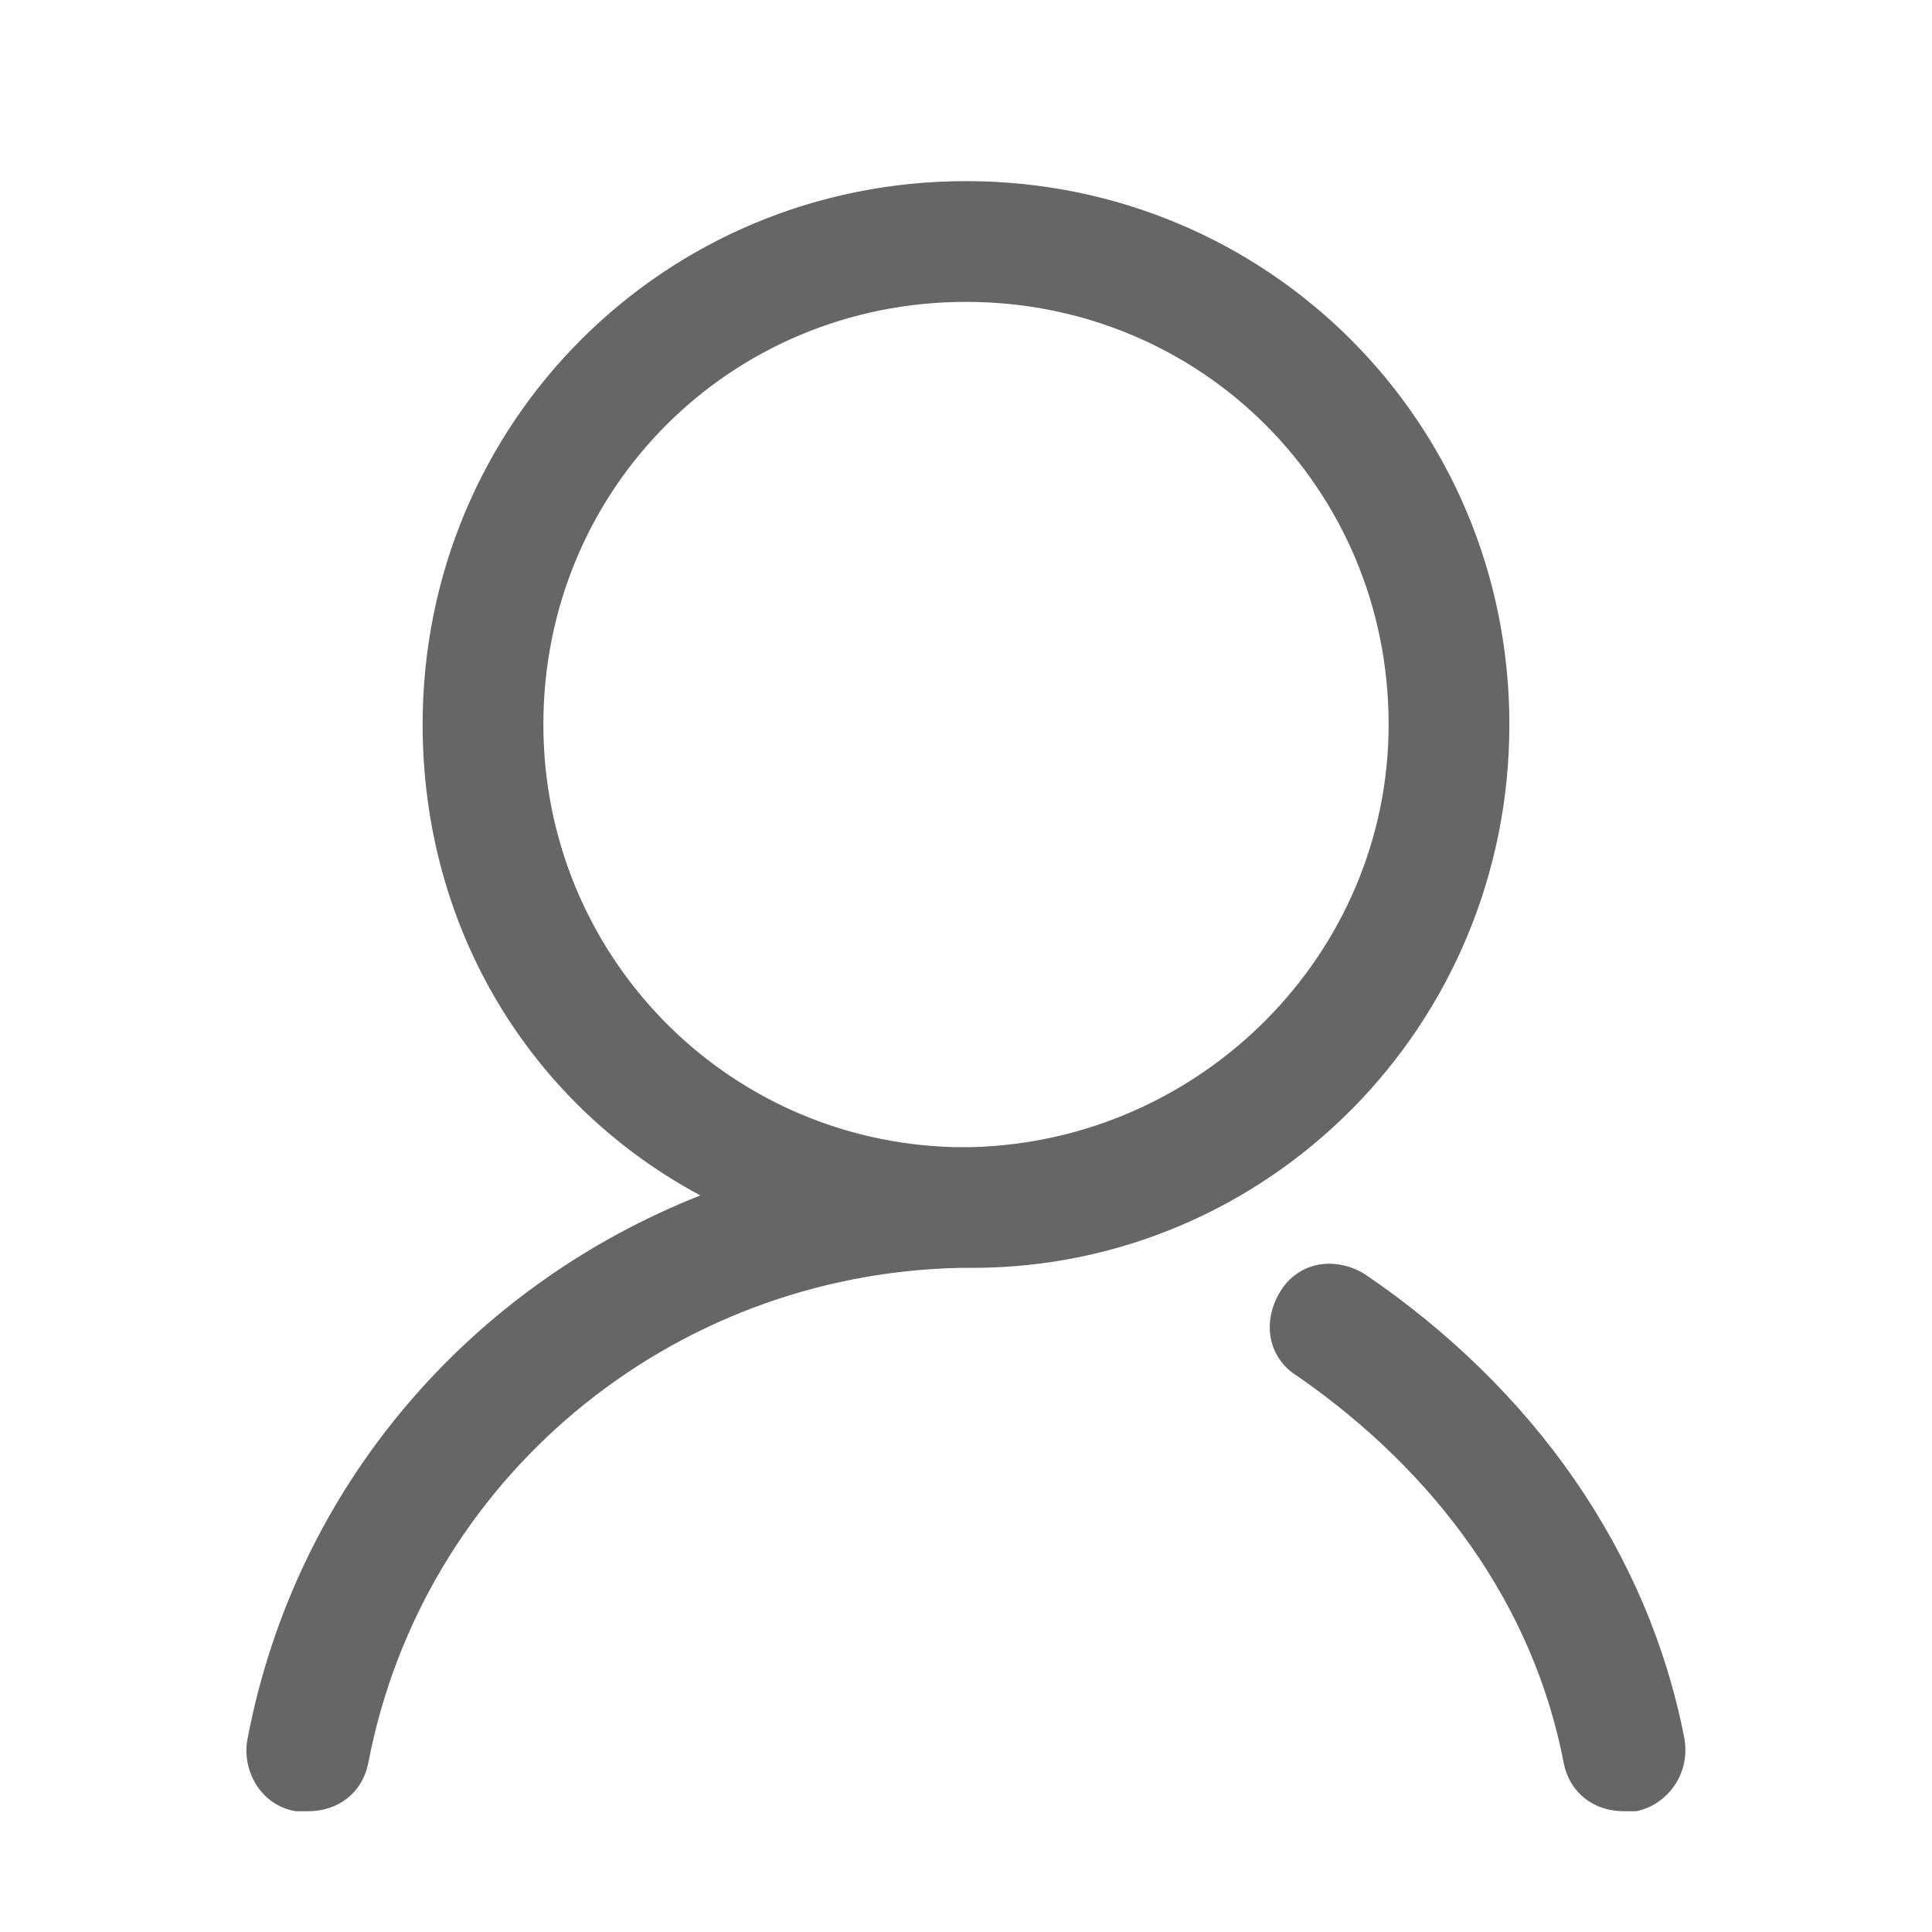
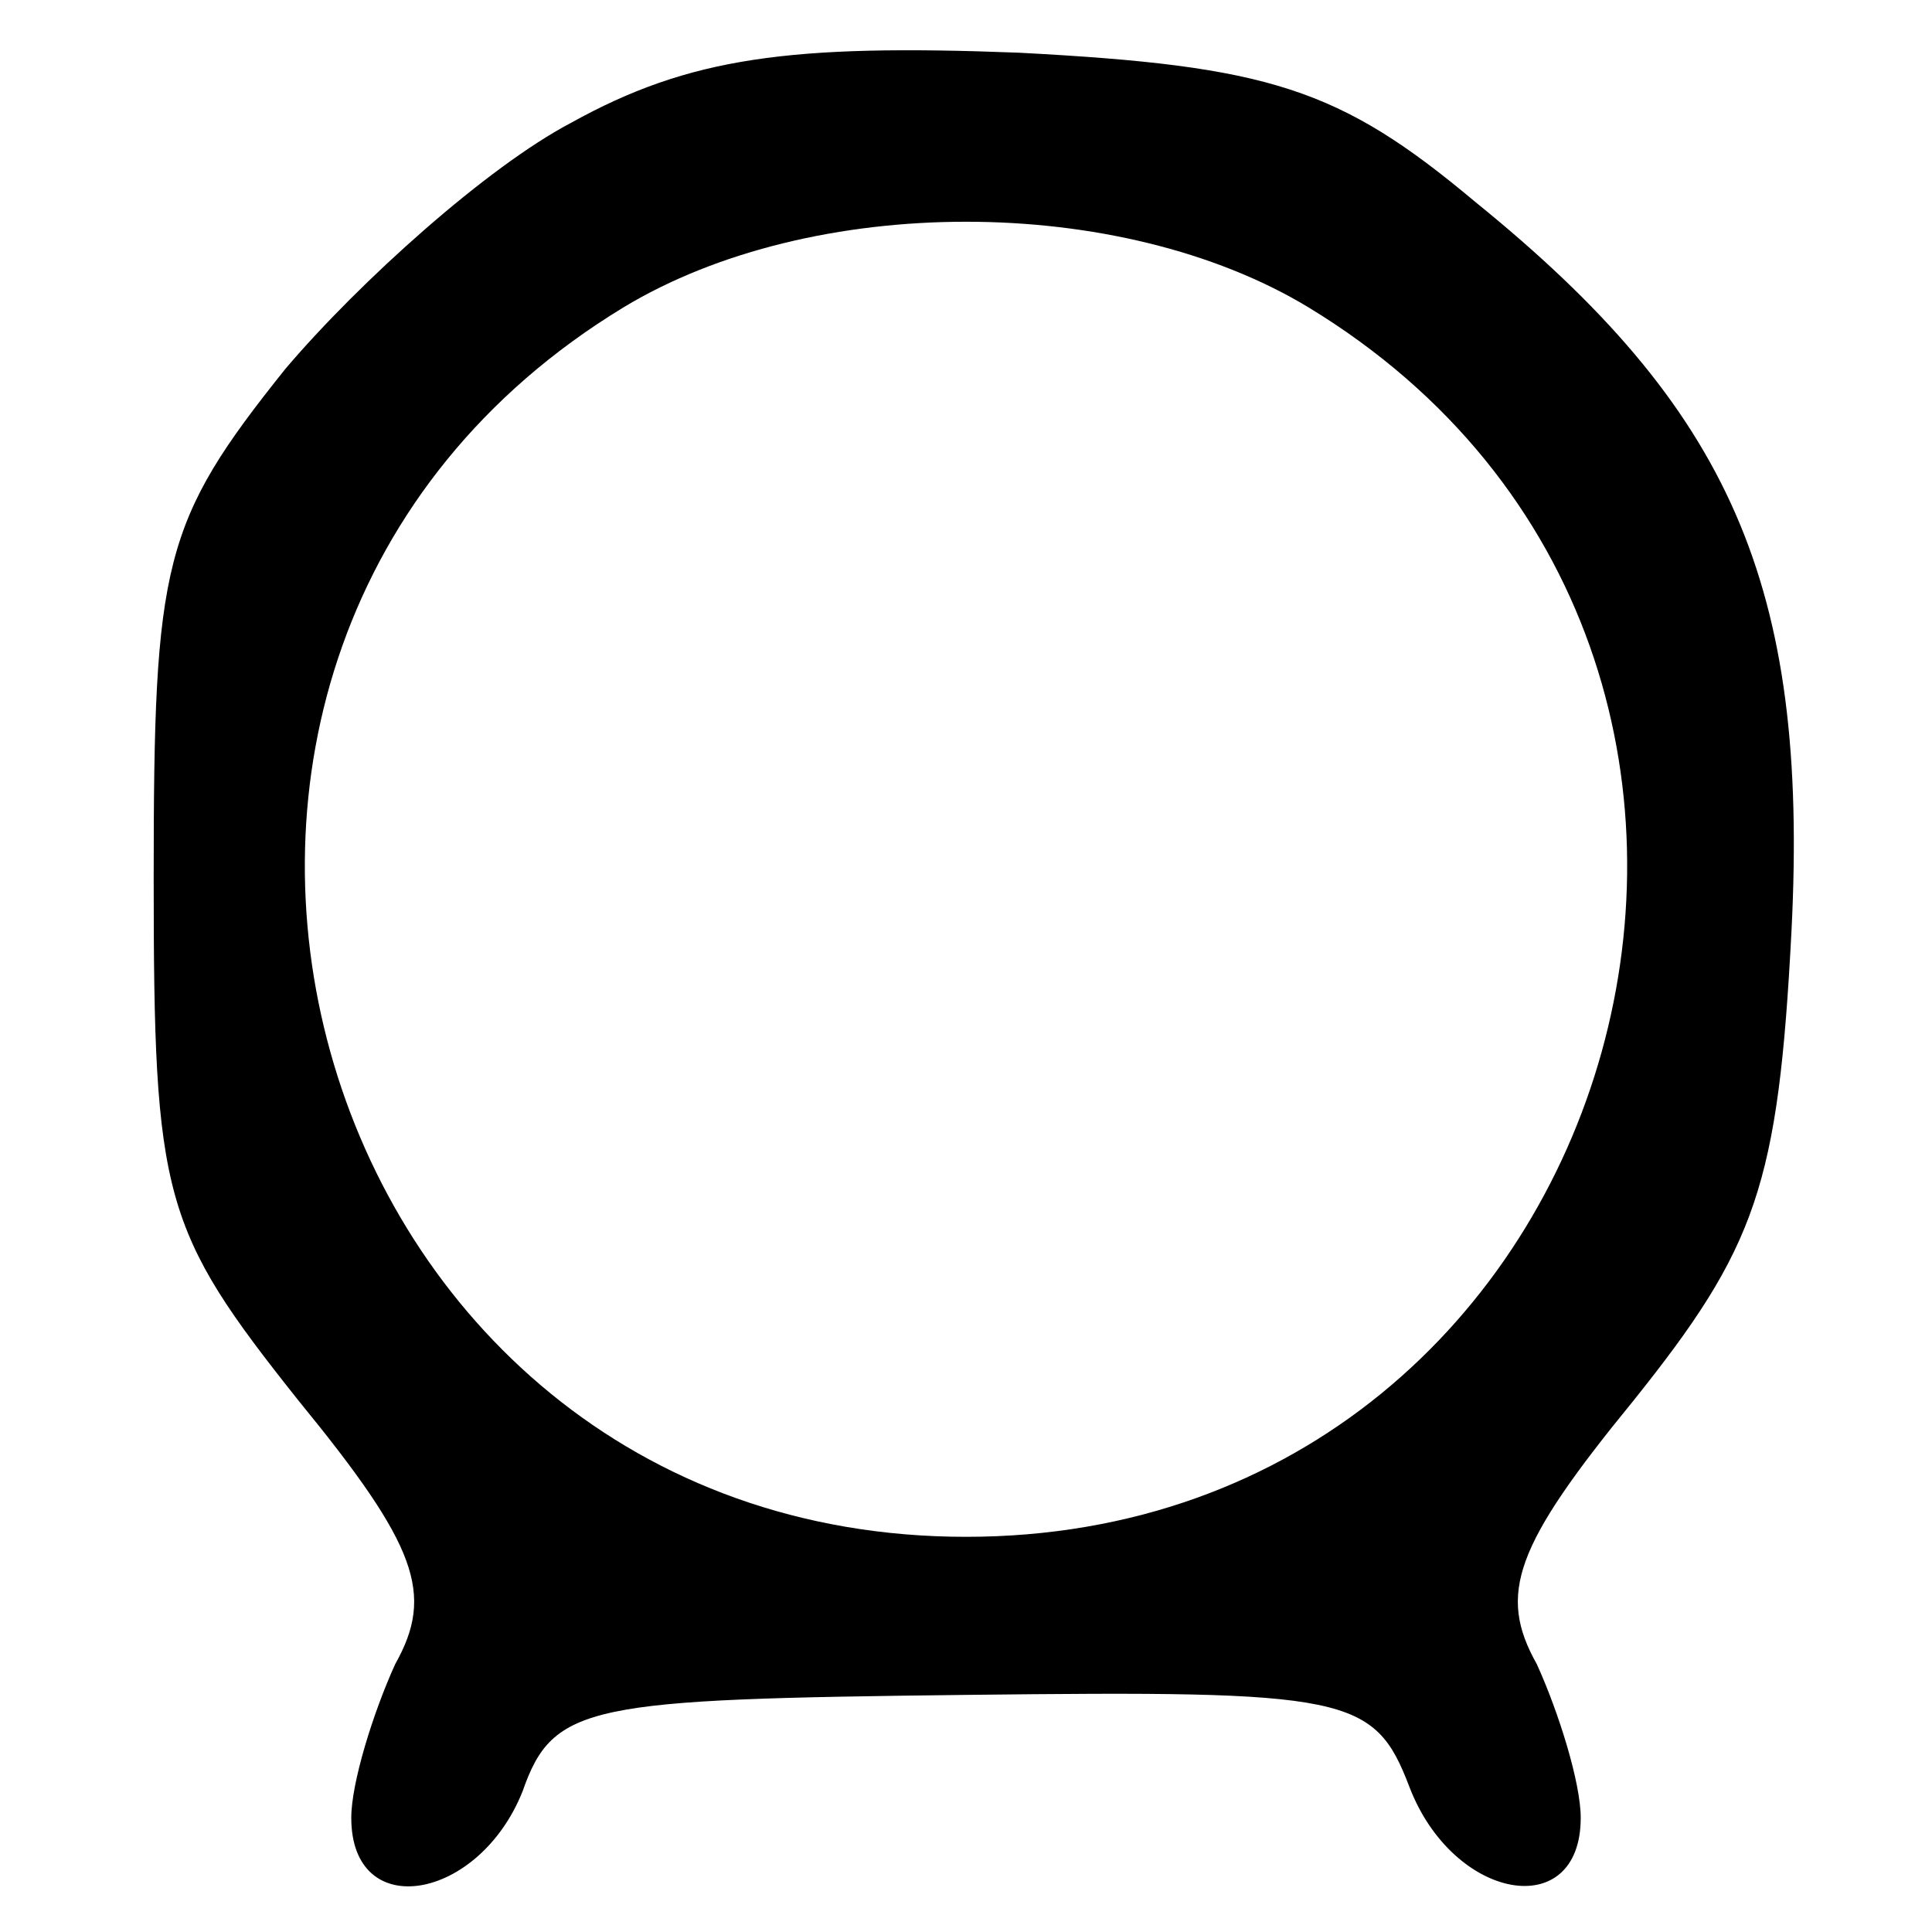
- <svg xmlns="http://www.w3.org/2000/svg" t="1602819953140" class="icon" viewBox="0 0 1024 1024" version="1.1" p-id="6772" width="200" height="200">
-   <defs>
-     <style type="text/css" />
-   </defs>
-   <path d="M800 384c0-160-128-288-288-288s-288 128-288 288c0 108.8 57.6 201.6 147.2 249.6-121.6 48-214.4 153.6-240 288-3.2 16 6.4 35.2 25.6 38.4h6.4c16 0 28.8-9.6 32-25.6 28.8-150.4 160-259.2 313.6-262.4h6.4c156.8 0 284.8-128 284.8-288zM288 384c0-124.8 99.2-224 224-224s224 99.2 224 224c0 121.6-99.2 220.8-220.8 224H505.6C384 604.8 288 505.6 288 384zM723.2 675.2c-16-9.6-35.2-6.4-44.8 9.6-9.6 16-6.4 35.2 9.6 44.8 73.6 51.2 124.8 121.6 140.8 204.8 3.2 16 16 25.6 32 25.6h6.4c16-3.2 28.8-19.2 25.6-38.4-19.2-99.2-80-185.6-169.6-246.4z" fill="#666666" p-id="6773" />
+ <svg xmlns="http://www.w3.org/2000/svg" version="1.0" width="44pt" height="44pt" viewBox="0 0 44 44" preserveAspectRatio="xMidYMid meet">
+   <g transform="translate(0,44) scale(0.1,-0.1)" fill="#000000" stroke="none">
+     <path d="M130 412 c-19 -10 -48 -36 -65 -56 -28 -35 -30 -44 -30 -116 0 -73 2 -80 33 -119 27 -33 31 -44 22 -60 -5 -11 -10 -27 -10 -35 0 -24 29 -19 39 6 7 20 15 21 101 22 87 1 93 0 101 -21 10 -26 39 -31 39 -7 0 8 -5 24 -10 35 -9 16 -5 27 22 60 28 35 33 49 36 107 4 79 -14 119 -72 166 -31 26 -47 31 -104 34 -52 2 -75 -1 -102 -16z m168 -42 c130 -79 74 -280 -78 -280 -152 0 -208 201 -78 280 43 26 113 26 156 0z" />
+   </g>
</svg>
